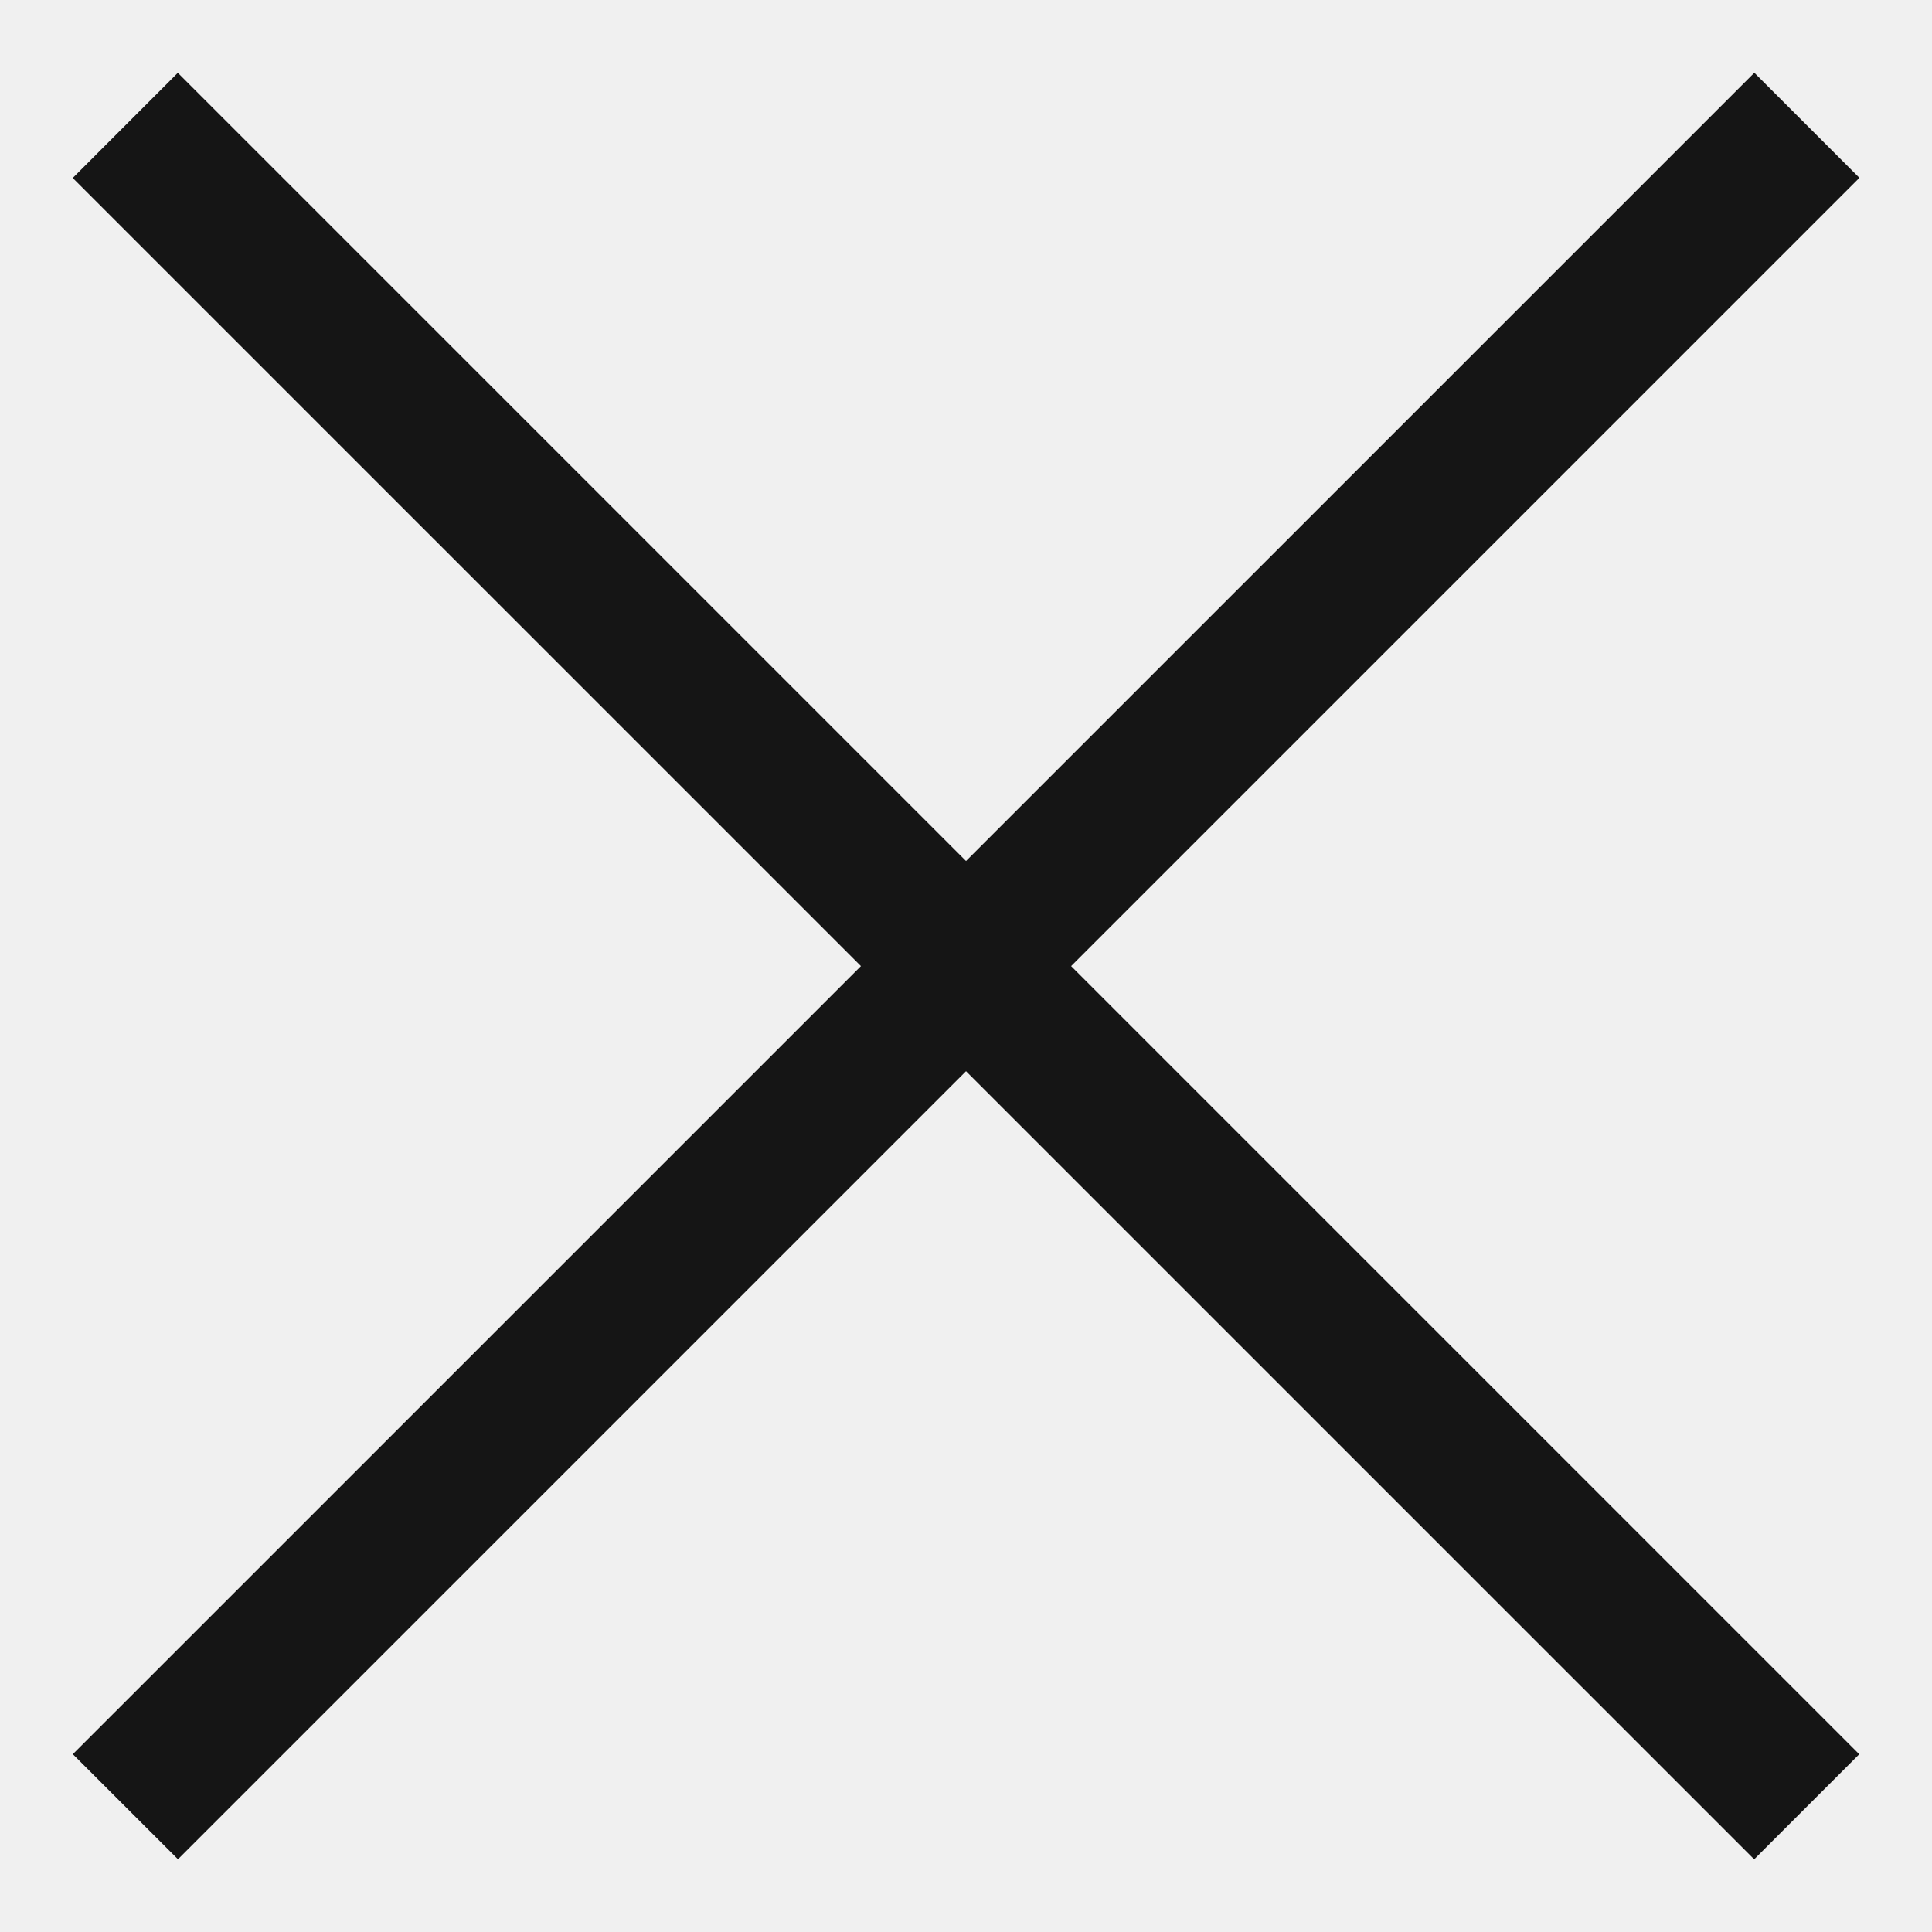
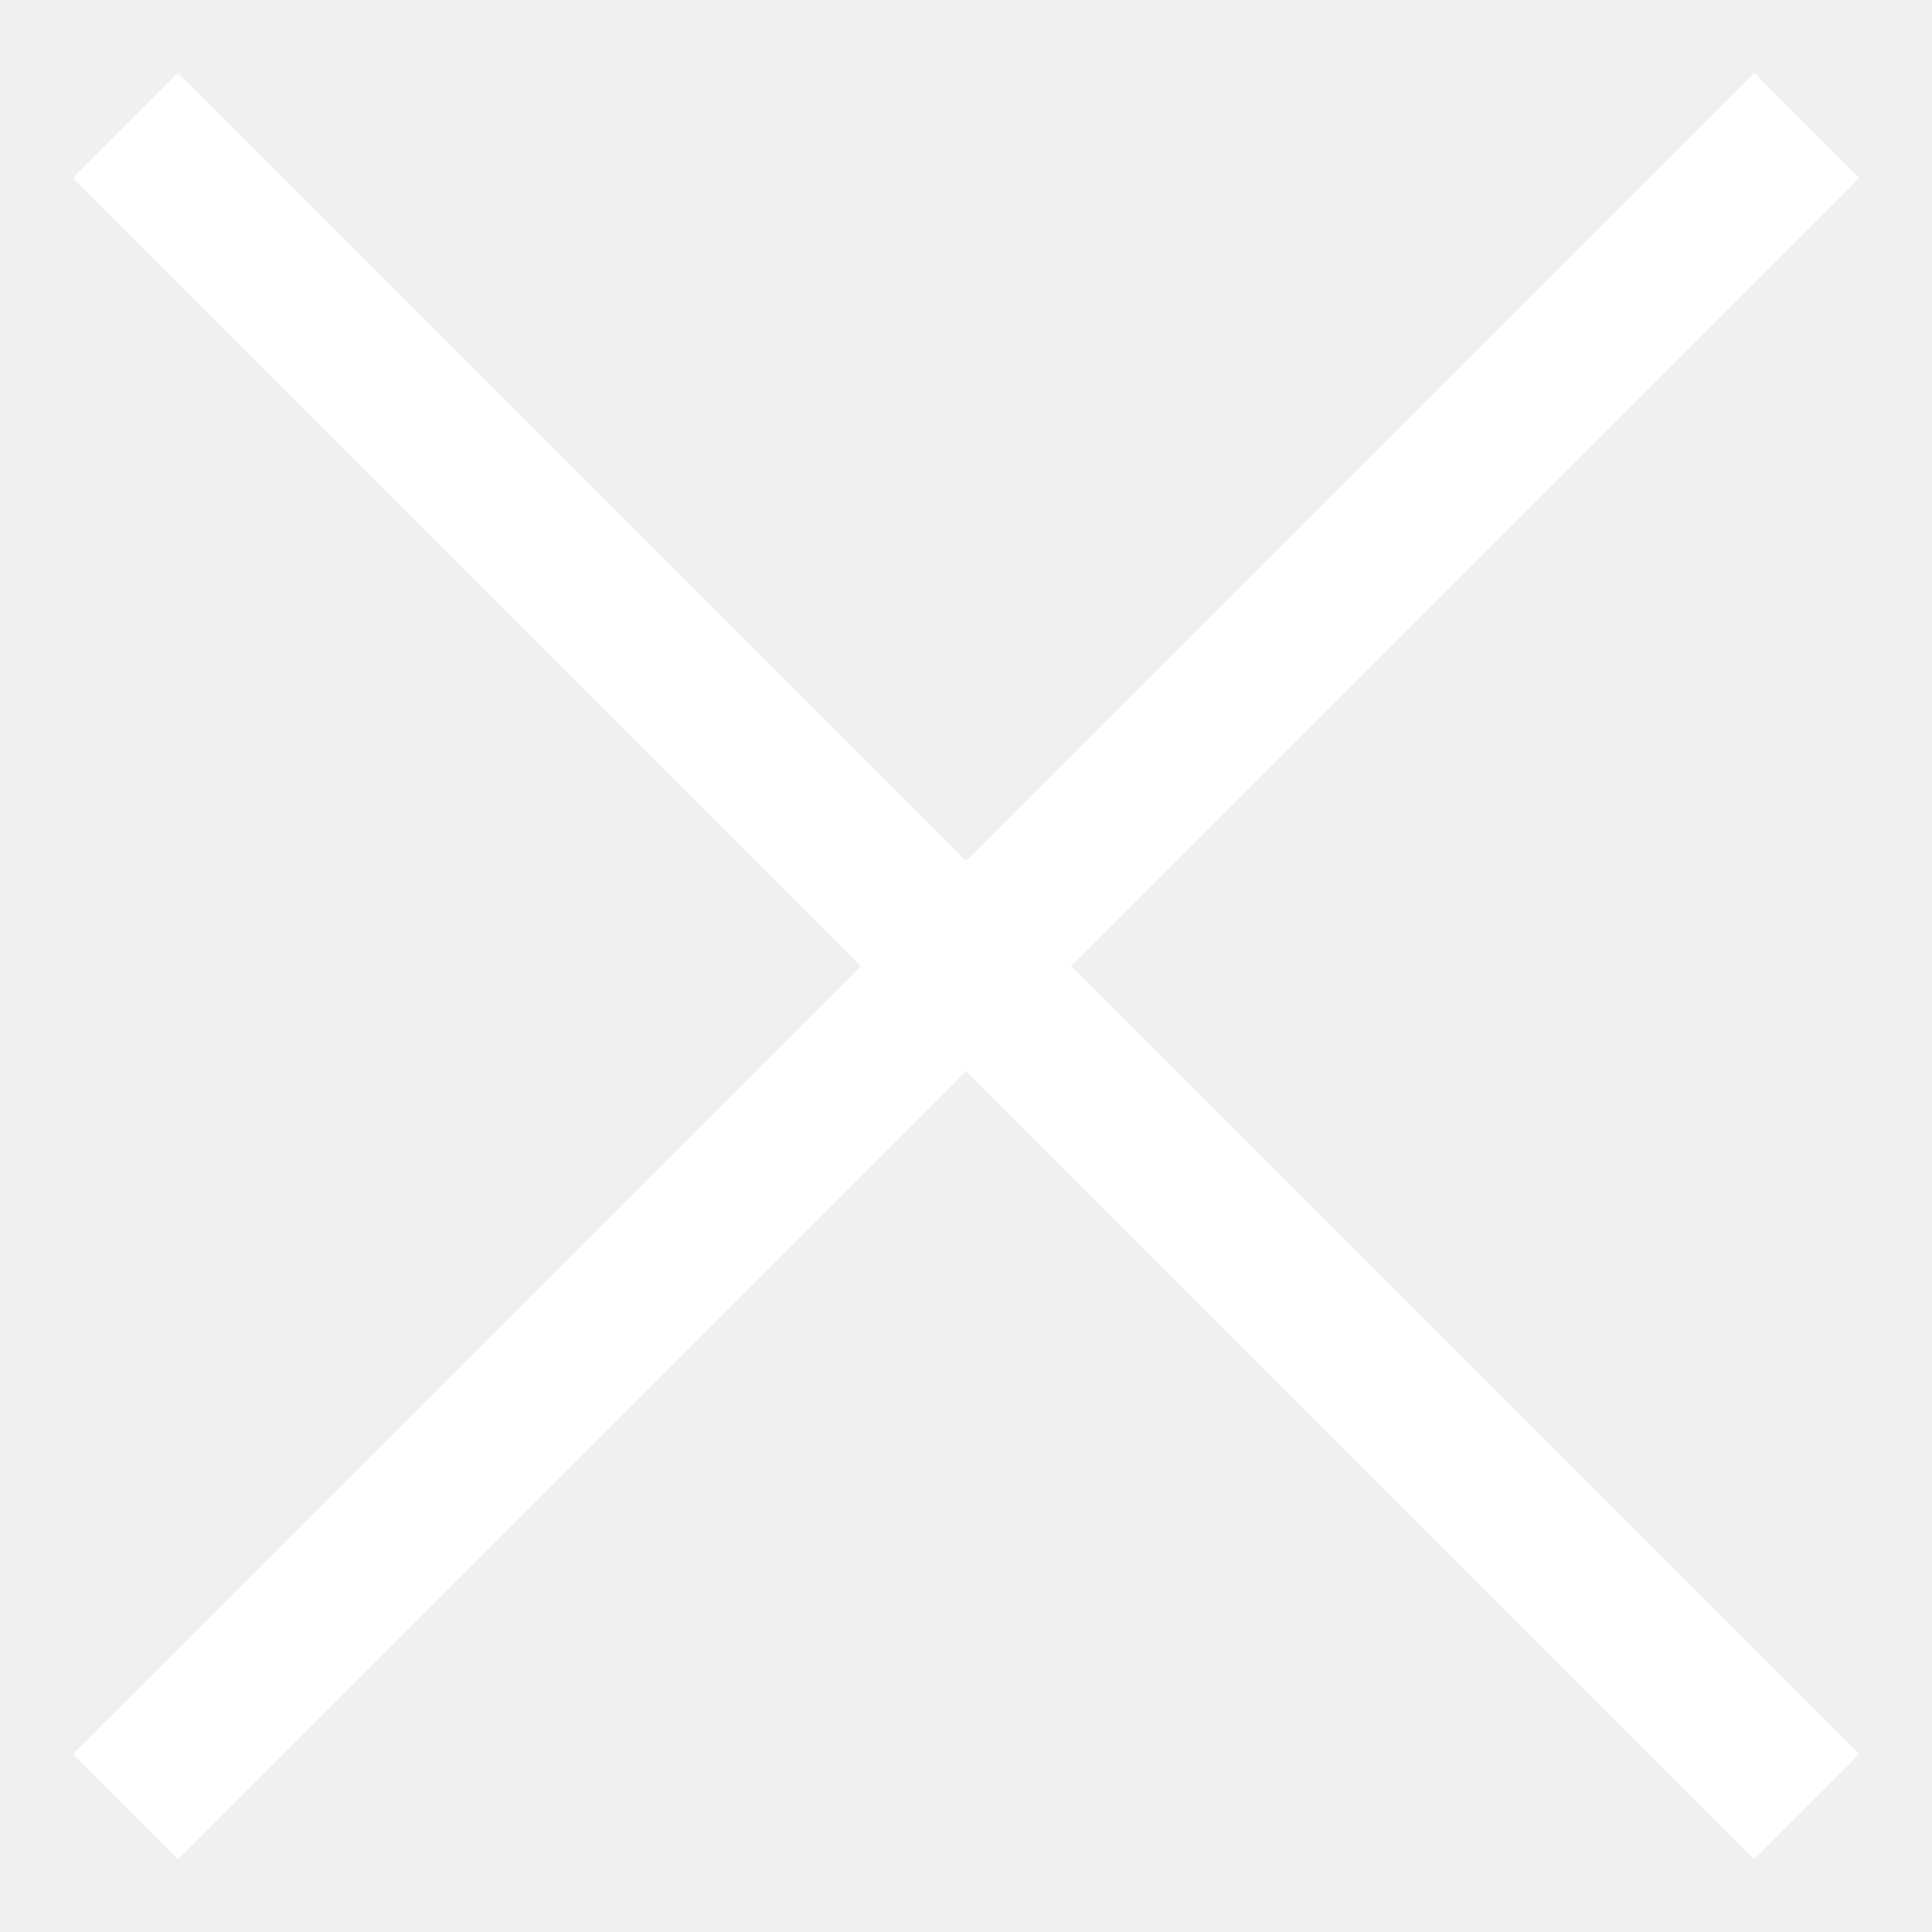
<svg xmlns="http://www.w3.org/2000/svg" width="26" height="26">
-   <g fill="#151515" fill-rule="evenodd">
+   <g fill="#FFFFFF" fill-rule="evenodd">
    <path d="m2.393.98 22.628 22.628-1.414 1.414L.979 2.395z" />
    <path d="M.98 23.607 23.609.979l1.414 1.414L2.395 25.021z" />
  </g>
</svg>
